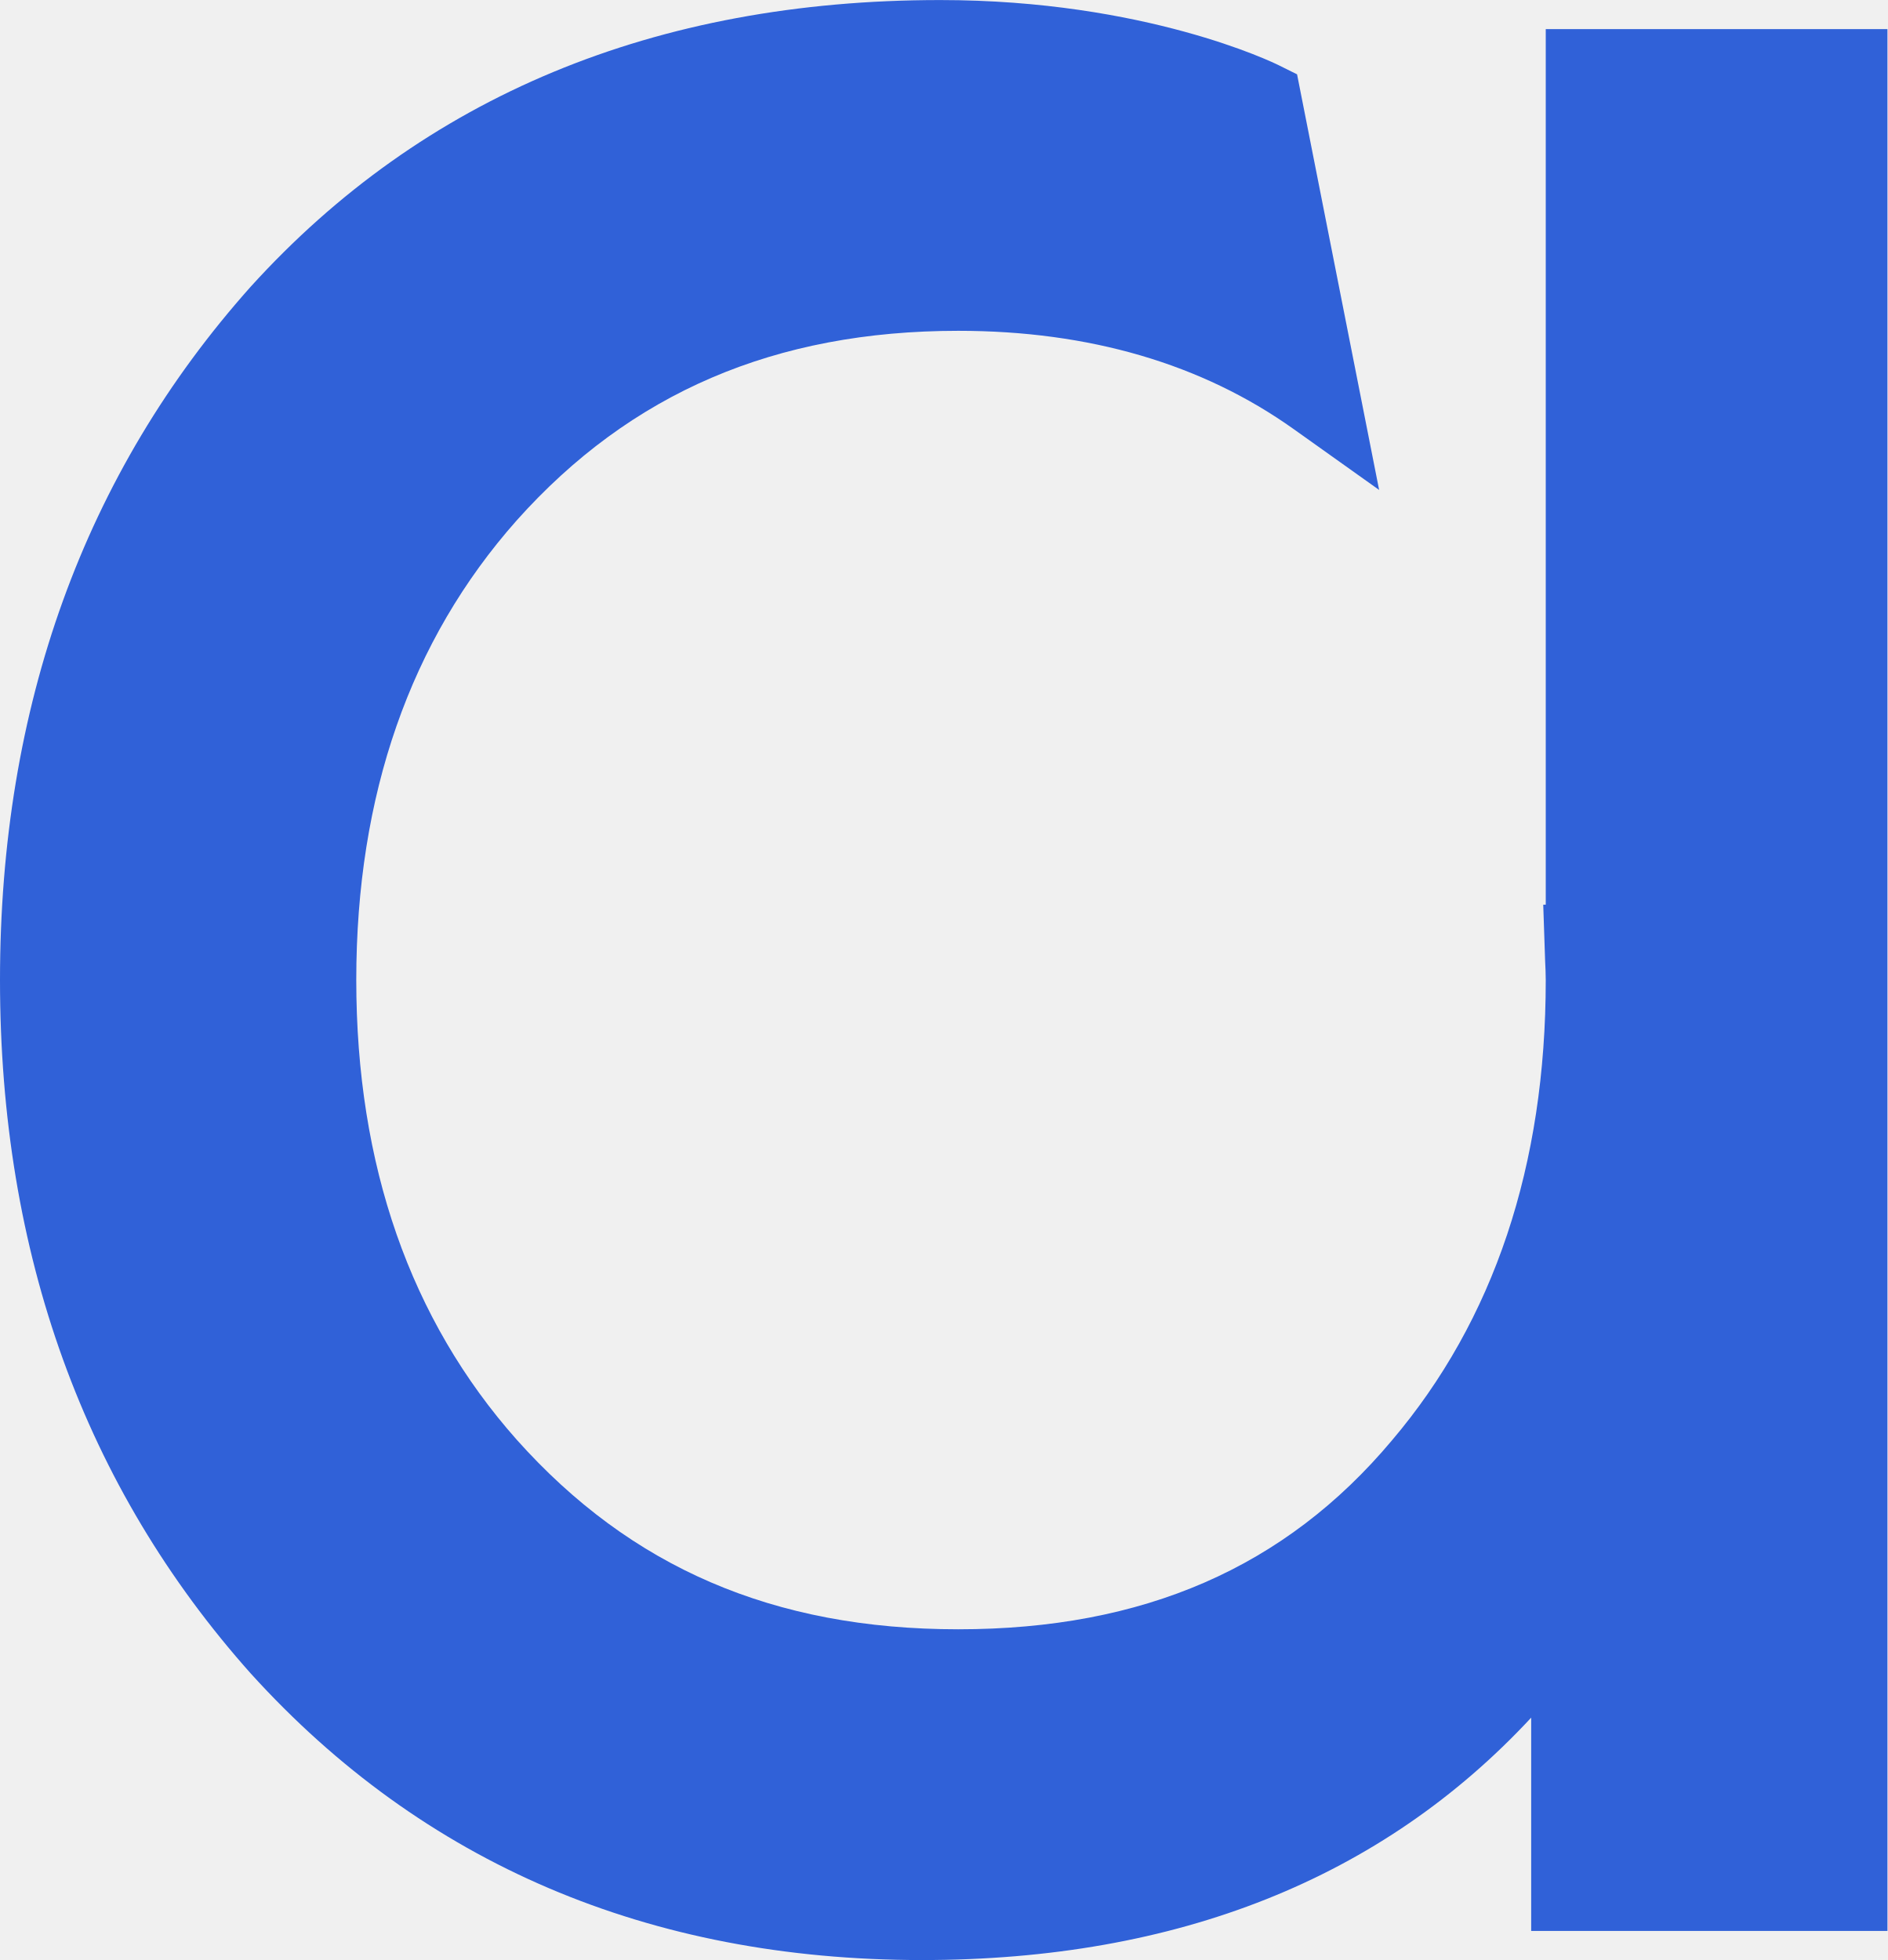
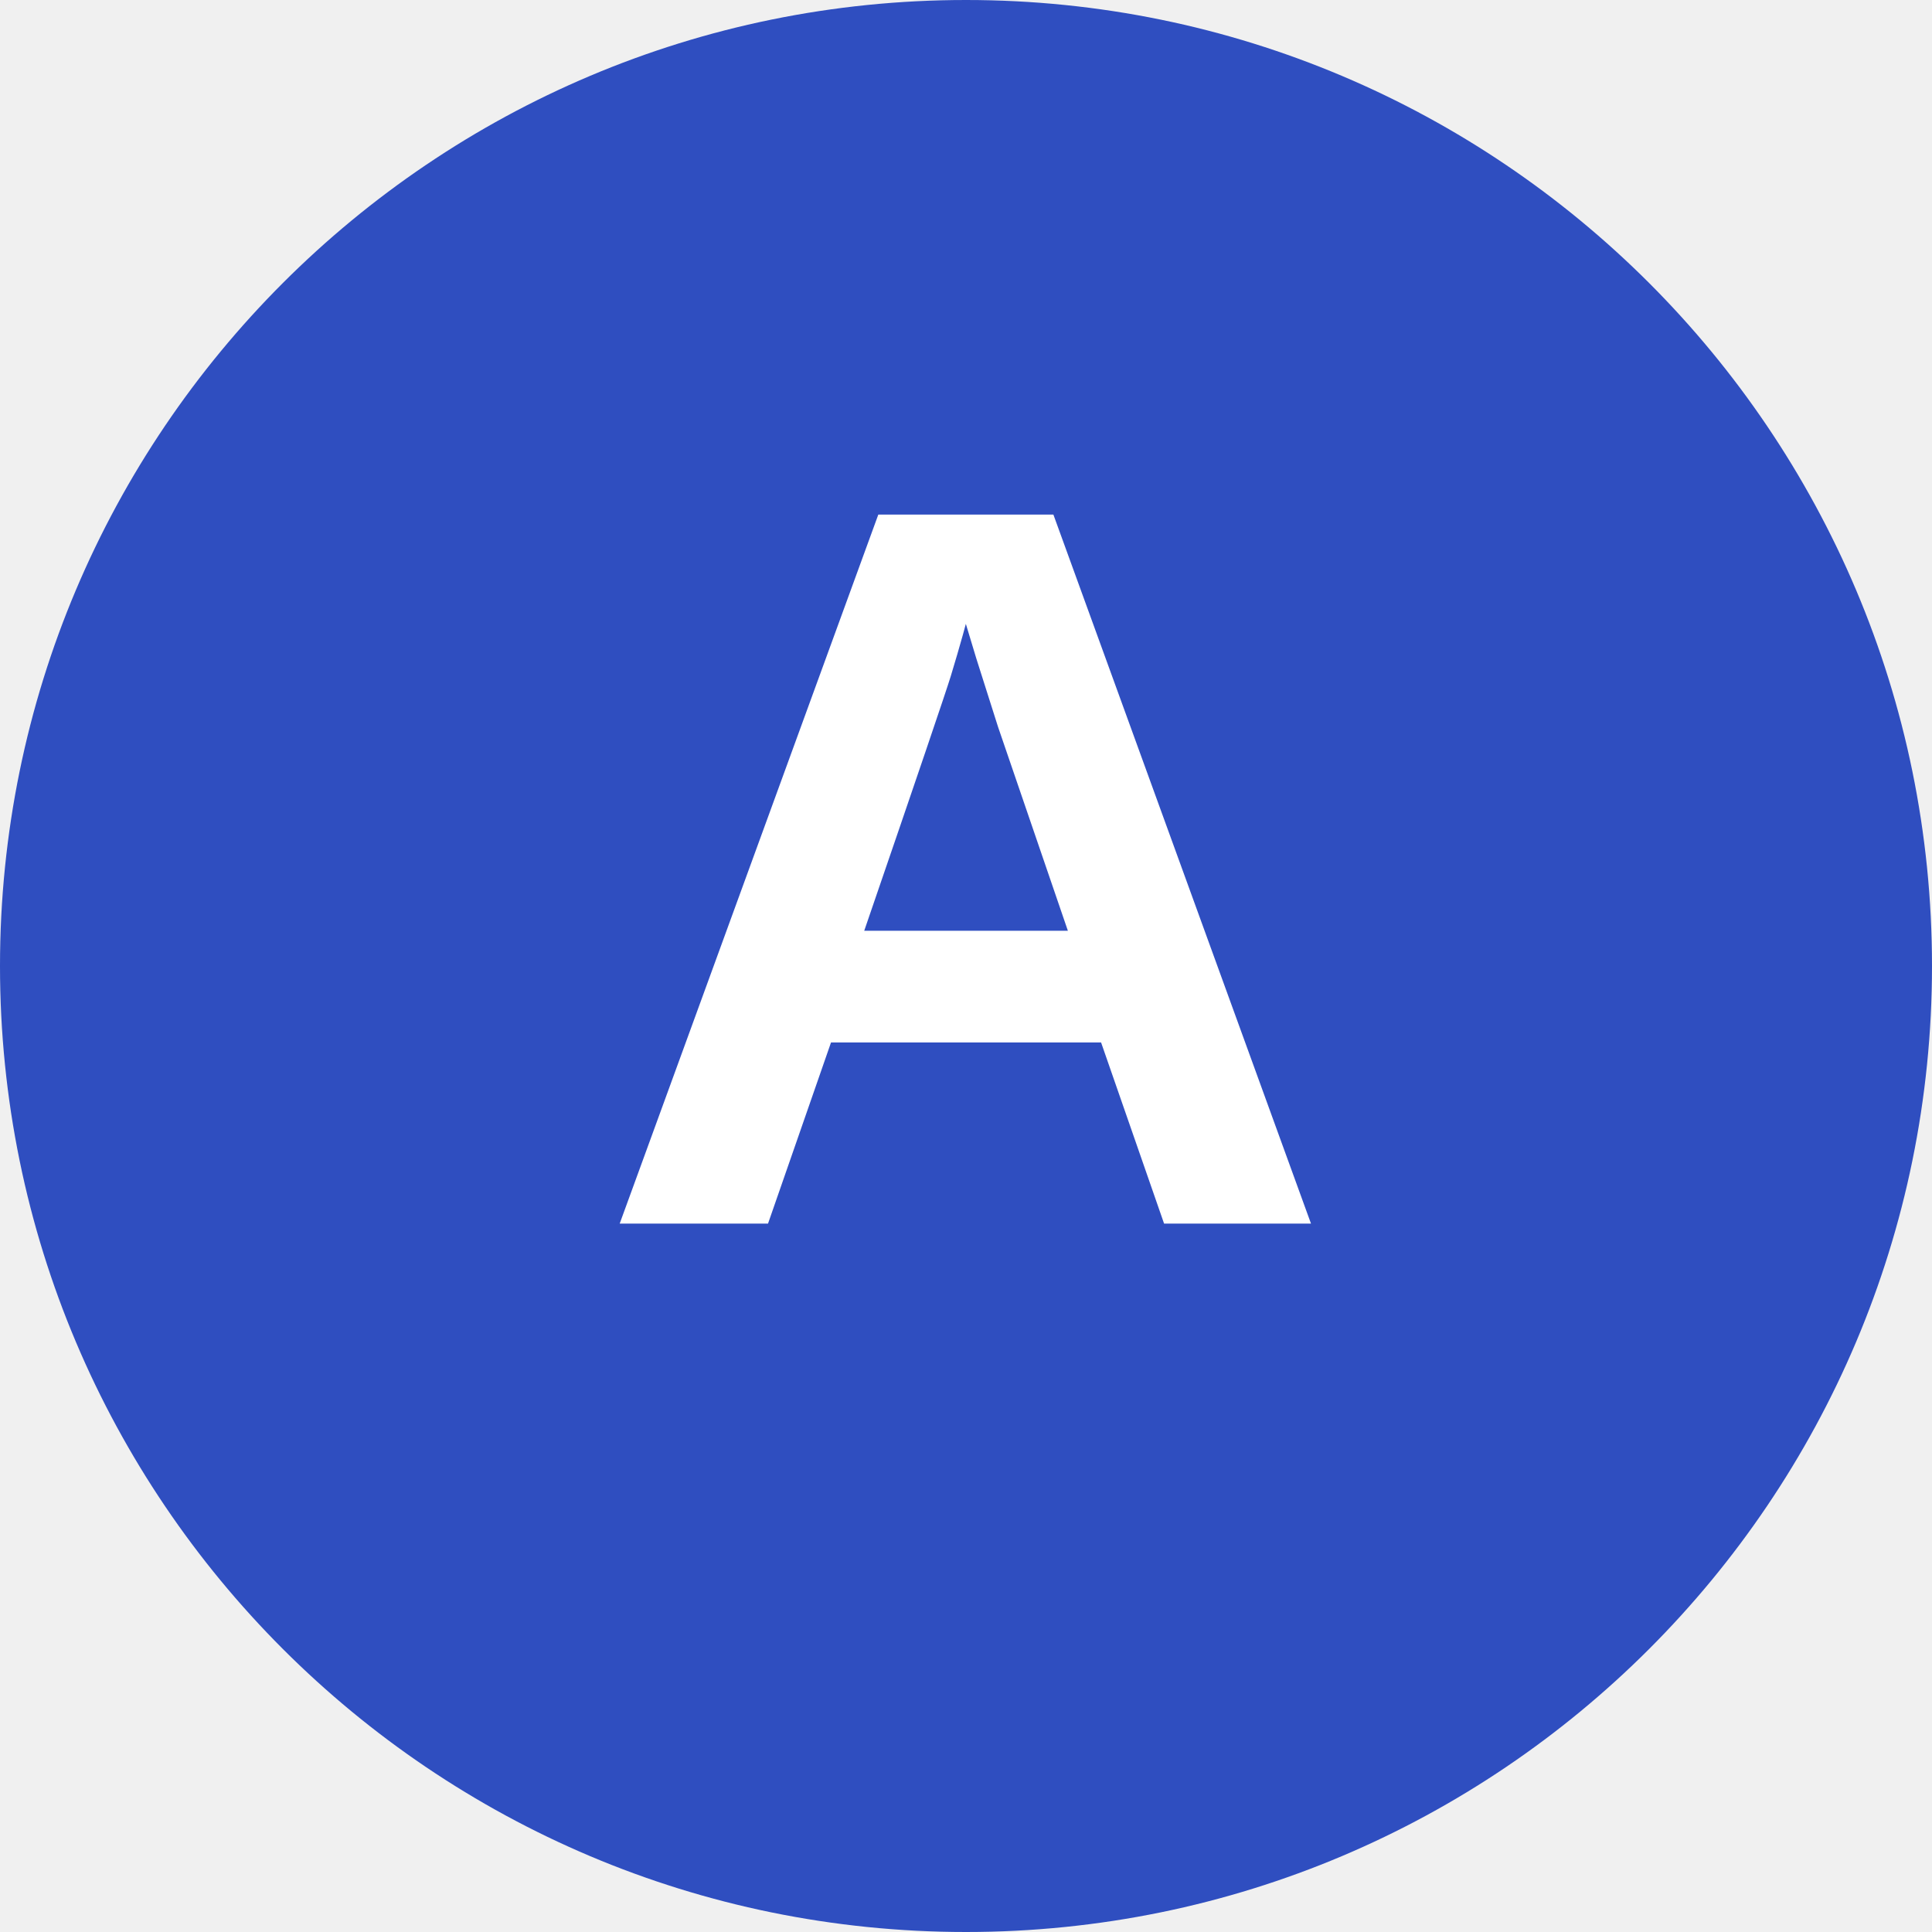
- <svg xmlns="http://www.w3.org/2000/svg" id="Layer_2" data-name="Layer 2" viewBox="0 0 391.03 406.09">
+ <svg xmlns="http://www.w3.org/2000/svg" id="Layer_2" viewBox="0 0 150 150">
  <defs>
    <style>
      .cls-1 {
-         fill: #3061d8;
+         fill: #2f4ec0;
        stroke-width: 0px;
      }
    </style>
  </defs>
-   <g id="_Слой_1" data-name="Слой 1">
-     <path class="cls-1" d="m320.24,187.44h-.52l.39,11.61c.06,1.32.13,2.64.13,4,0,38.39-10.72,70.48-31.89,95.41-22.08,26.32-51.46,39.11-89.82,39.11s-67.89-12.86-91.49-39.29c-22.05-24.86-33.23-56.89-33.23-95.23s11.18-70.35,33.22-95.21c23.62-26.45,53.55-39.3,91.51-39.3,27.13,0,50.5,6.85,69.47,20.36l17.71,12.61-17-86.11-3.81-1.89c-1.11-.55-27.7-13.5-70.14-13.5-59.04,0-107.09,19.97-142.84,59.4C17.47,98.04,0,146.37,0,203.05s17.47,105.02,51.97,143.7c35.7,39.38,82.48,59.35,139.03,59.35,52.9,0,95.24-16.87,126.22-50.22v44.19h73.81V6.03h-70.79v181.41Z" />
+   <g id="Layer_1-2" data-name="Layer_1">
+     <circle class="cls-1" cx="75" cy="75" r="75" />
+     <text x="75" y="95" text-anchor="middle" font-family="Arial, sans-serif" font-size="80" font-weight="bold" fill="white">A</text>
  </g>
</svg>
